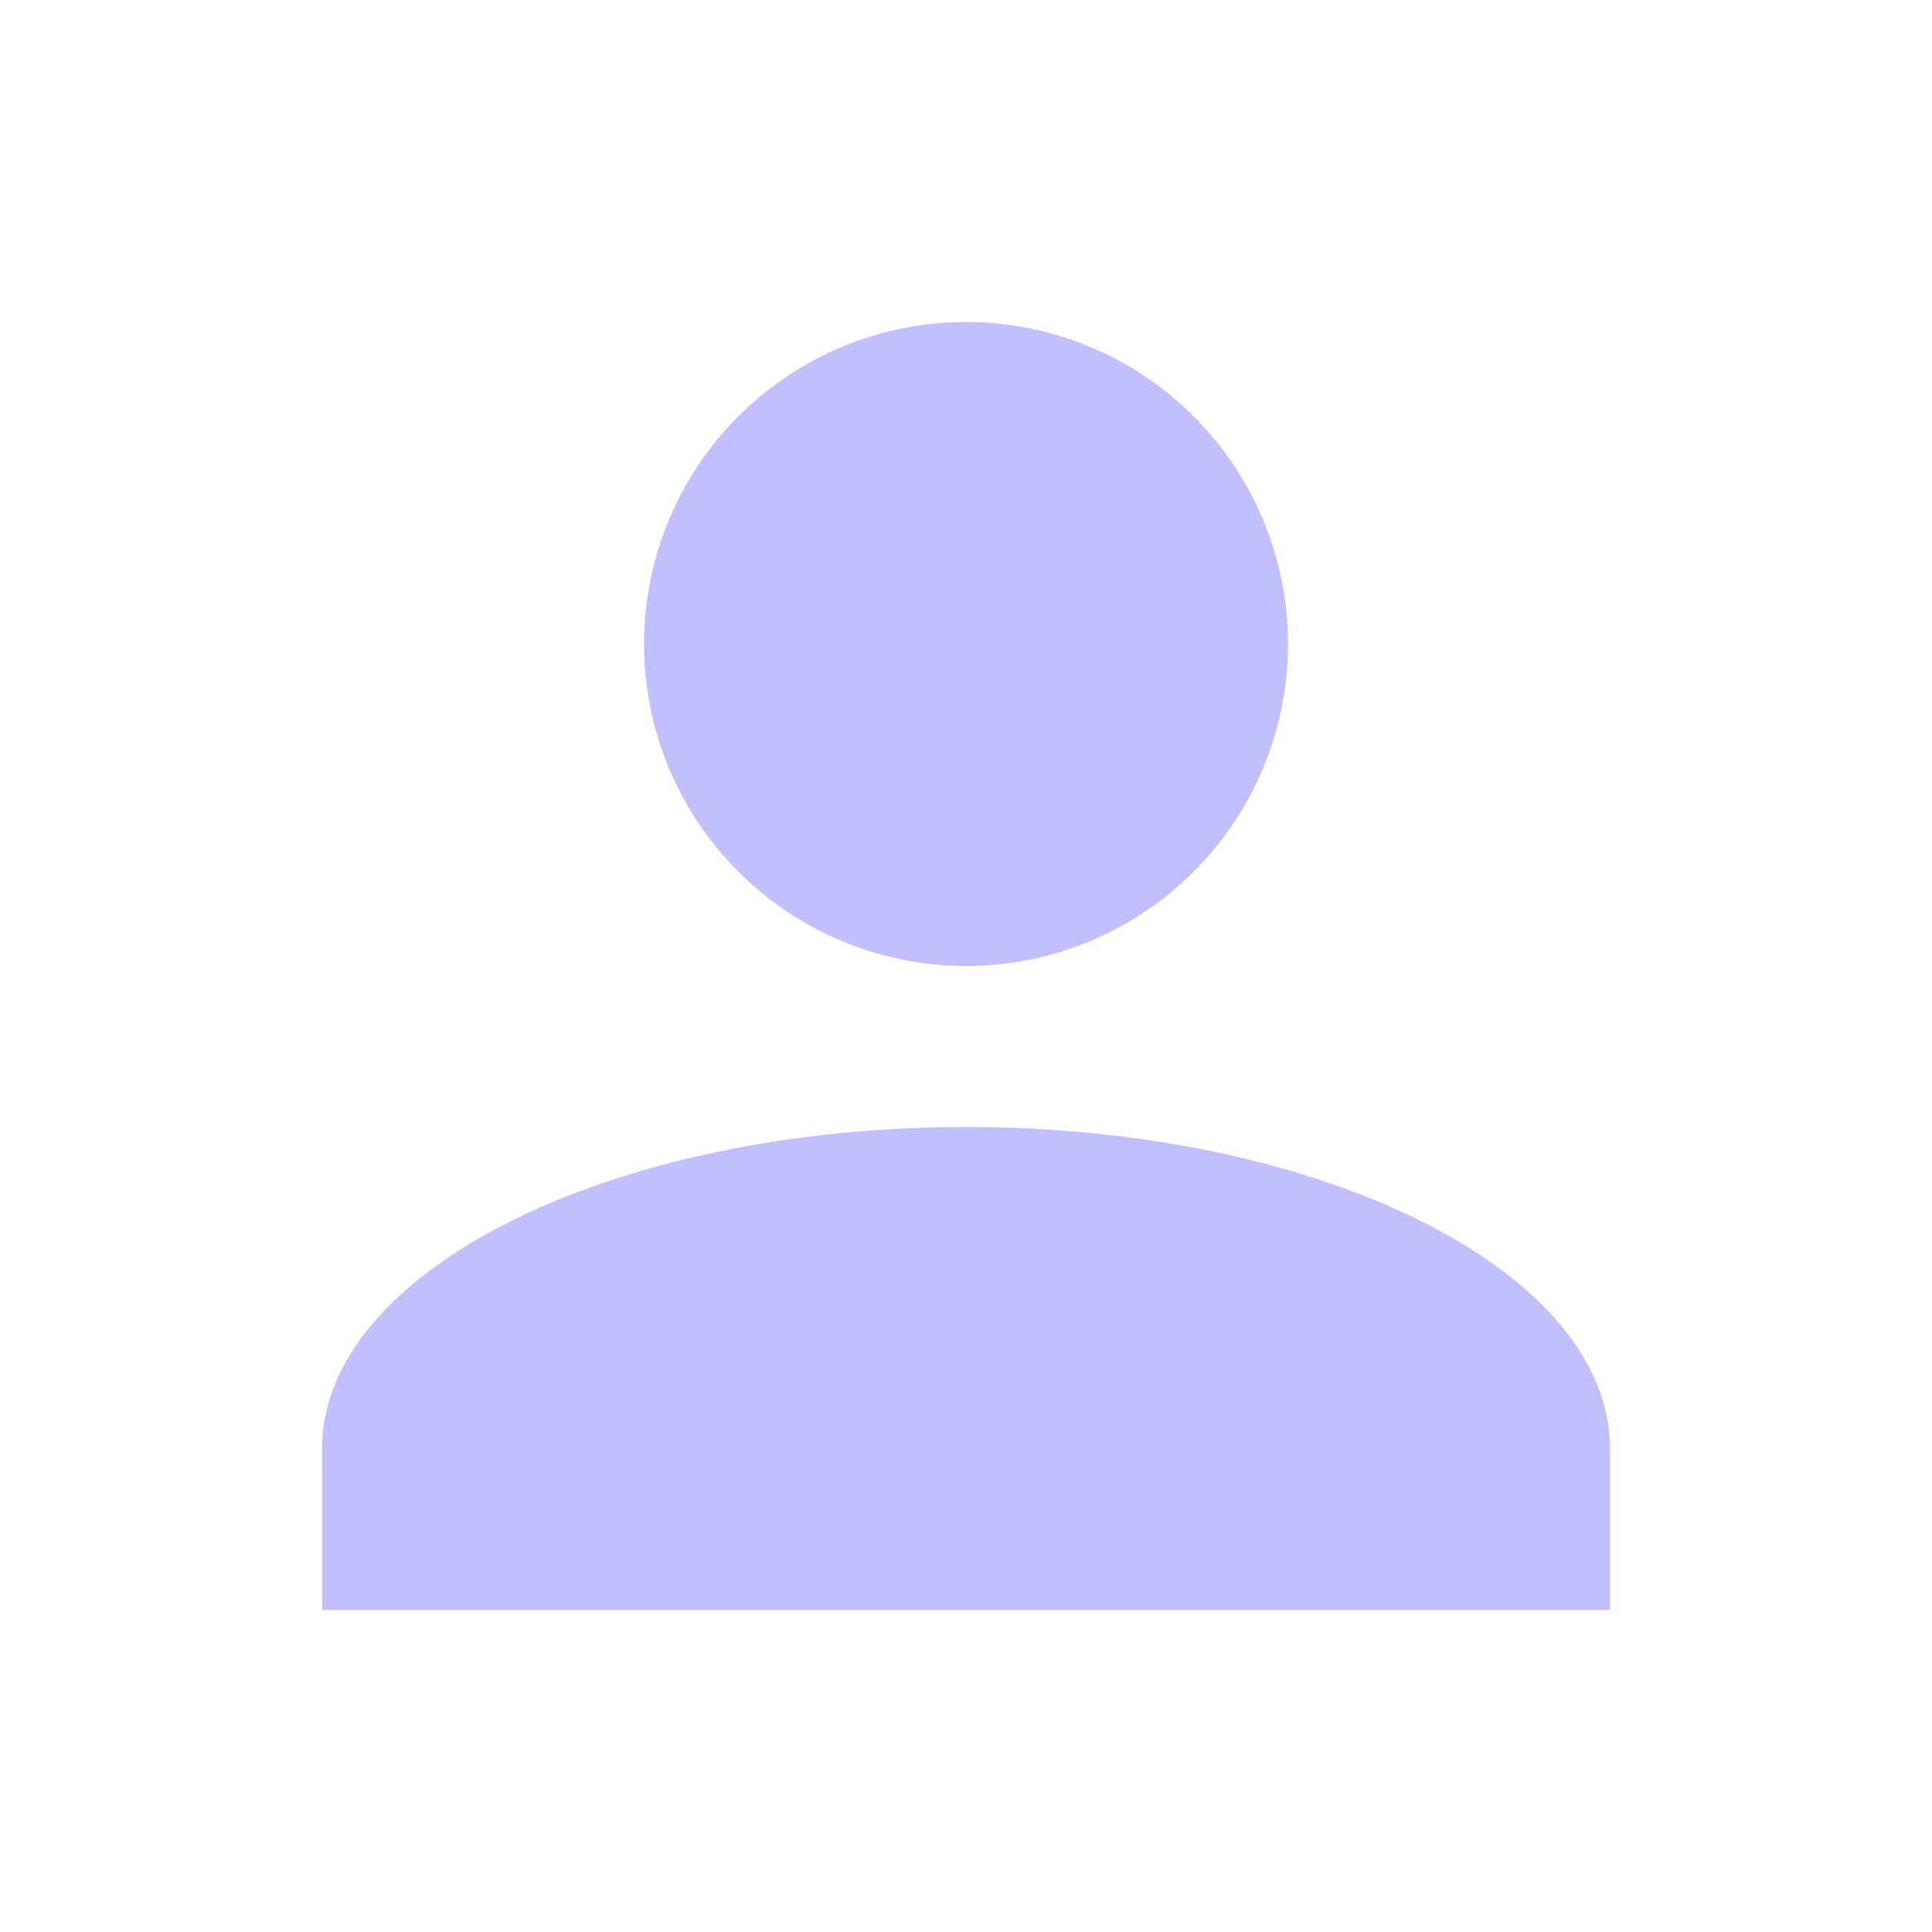
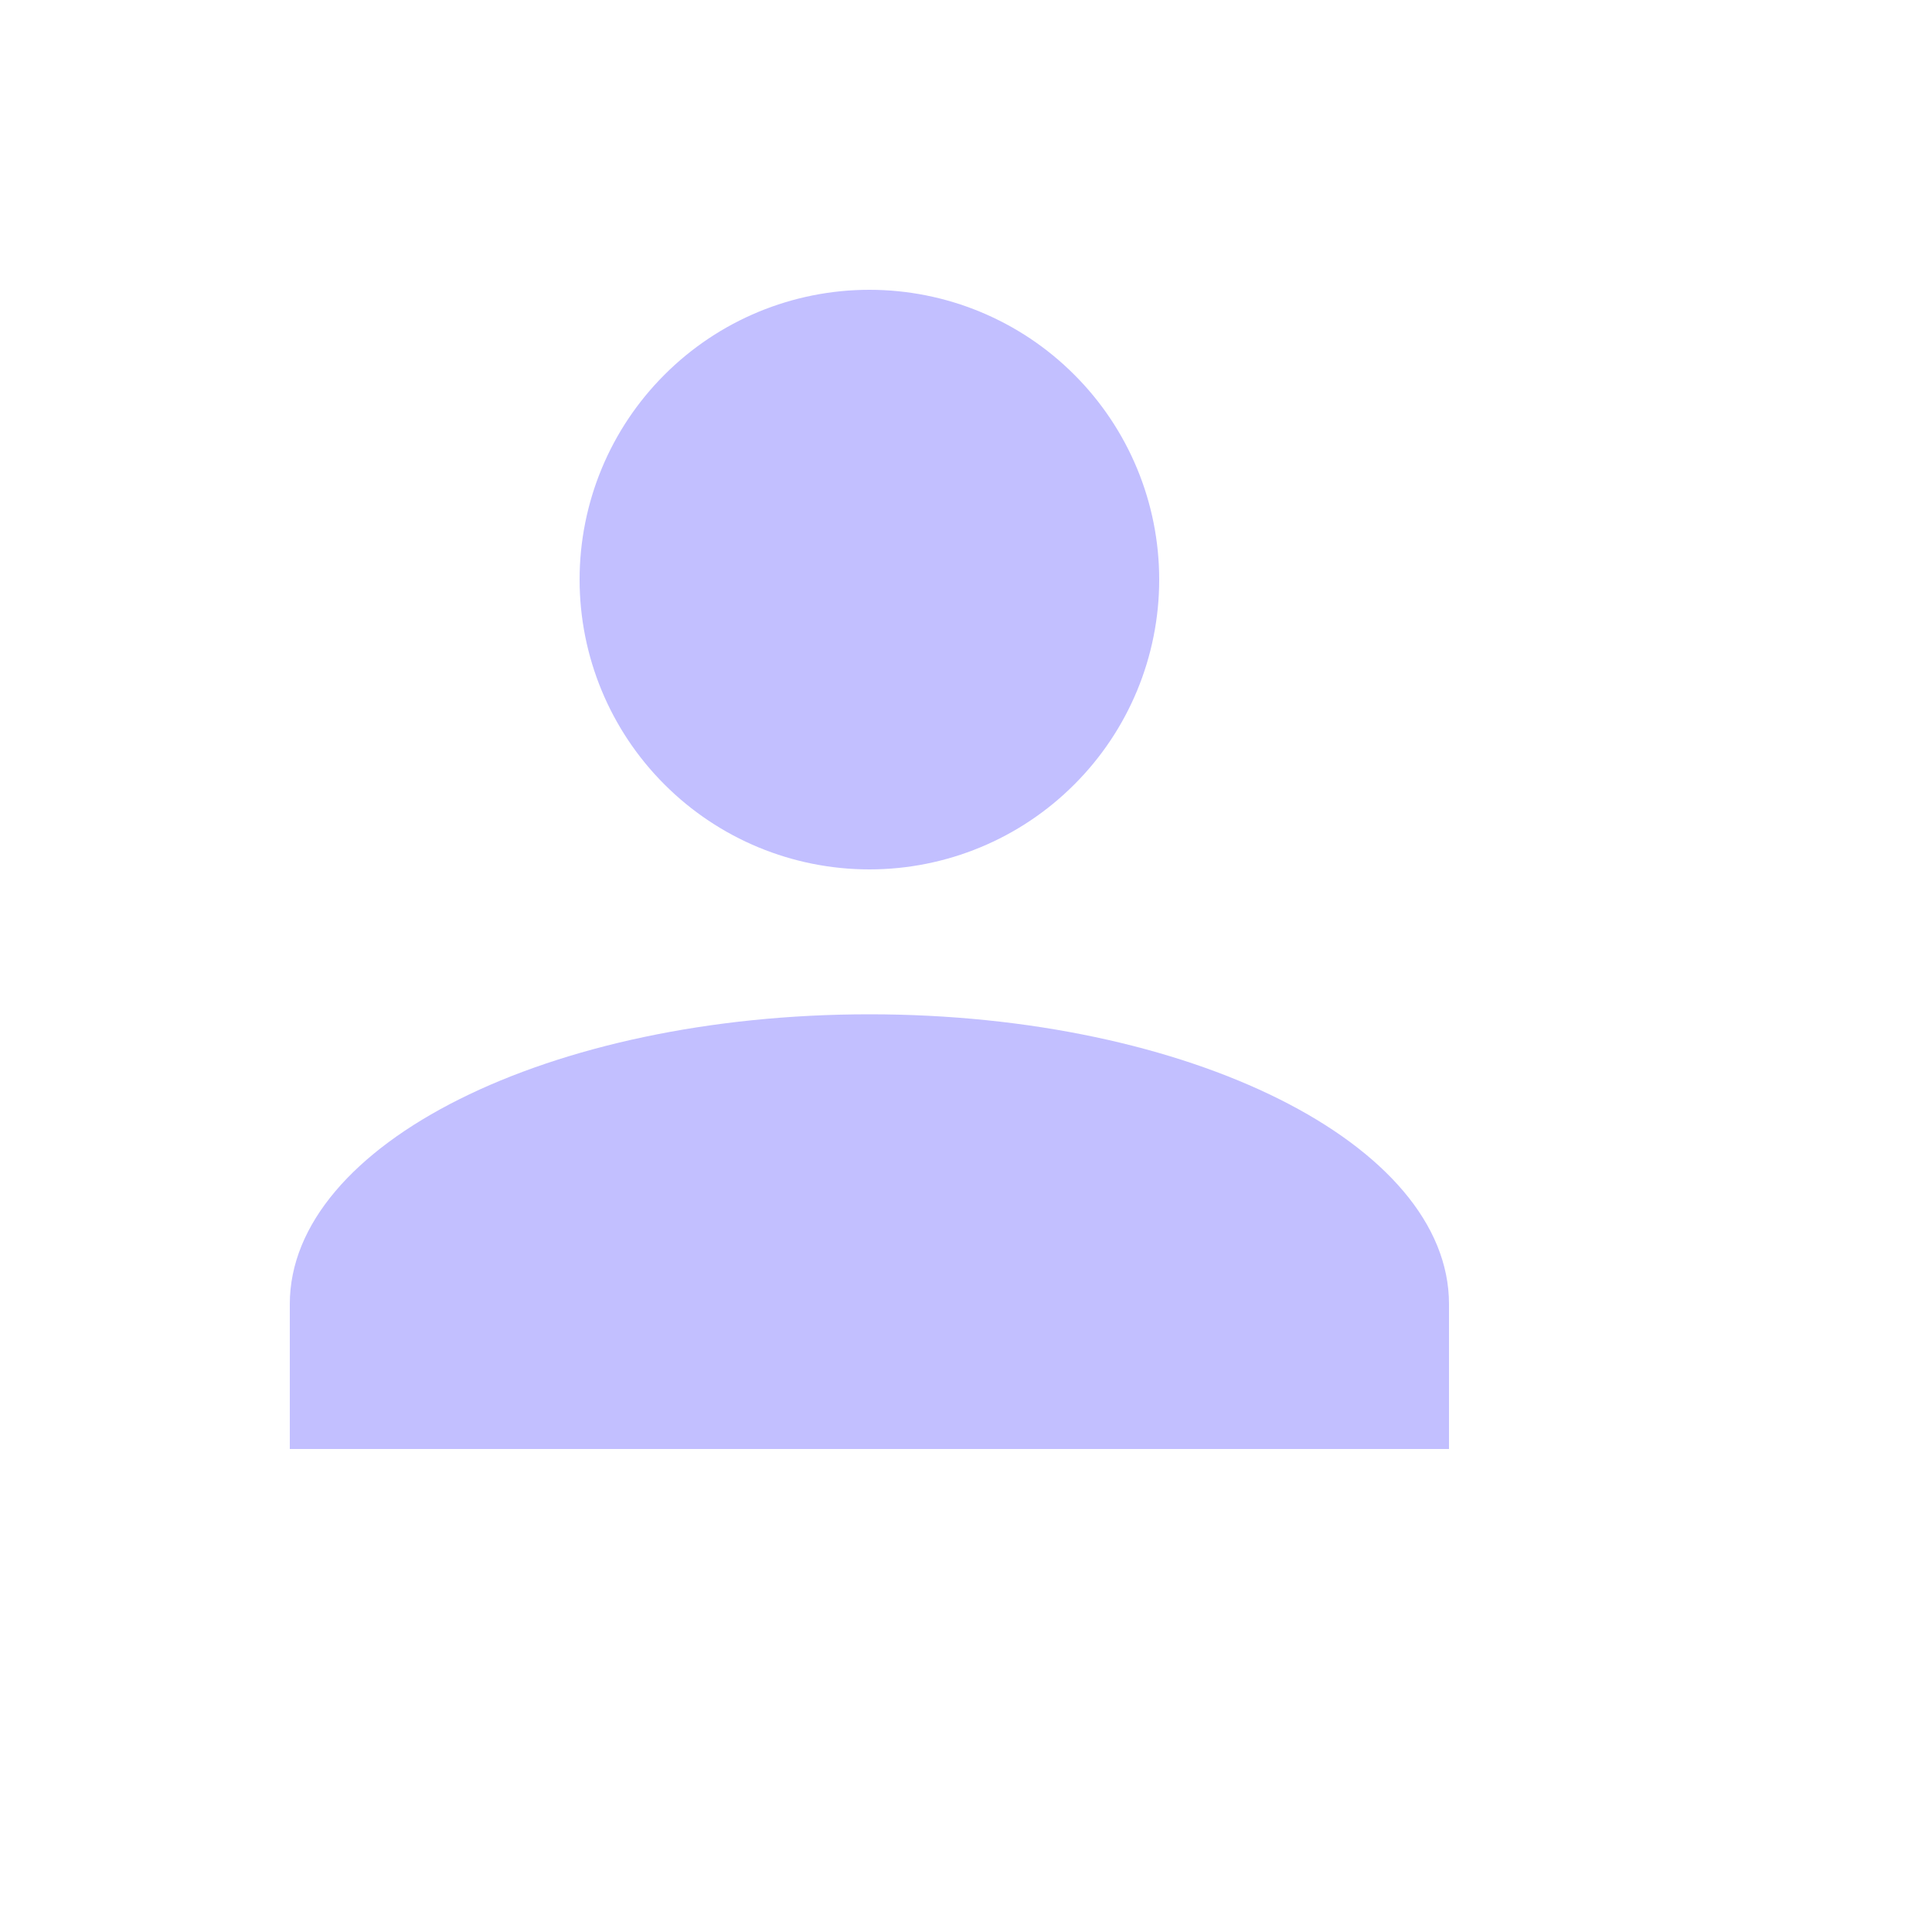
- <svg xmlns="http://www.w3.org/2000/svg" width="18" height="18" viewBox="0 0 18 18" fill="none">
+ <svg xmlns="http://www.w3.org/2000/svg" width="20" height="20" viewBox="0 0 20 20" fill="none">
  <path d="M9 3C9.796 3 10.559 3.316 11.121 3.879C11.684 4.441 12 5.204 12 6C12 6.796 11.684 7.559 11.121 8.121C10.559 8.684 9.796 9 9 9C8.204 9 7.441 8.684 6.879 8.121C6.316 7.559 6 6.796 6 6C6 5.204 6.316 4.441 6.879 3.879C7.441 3.316 8.204 3 9 3ZM9 10.5C12.315 10.5 15 11.842 15 13.5V15H3V13.5C3 11.842 5.685 10.5 9 10.5Z" fill="#C2BFFF" />
</svg>
